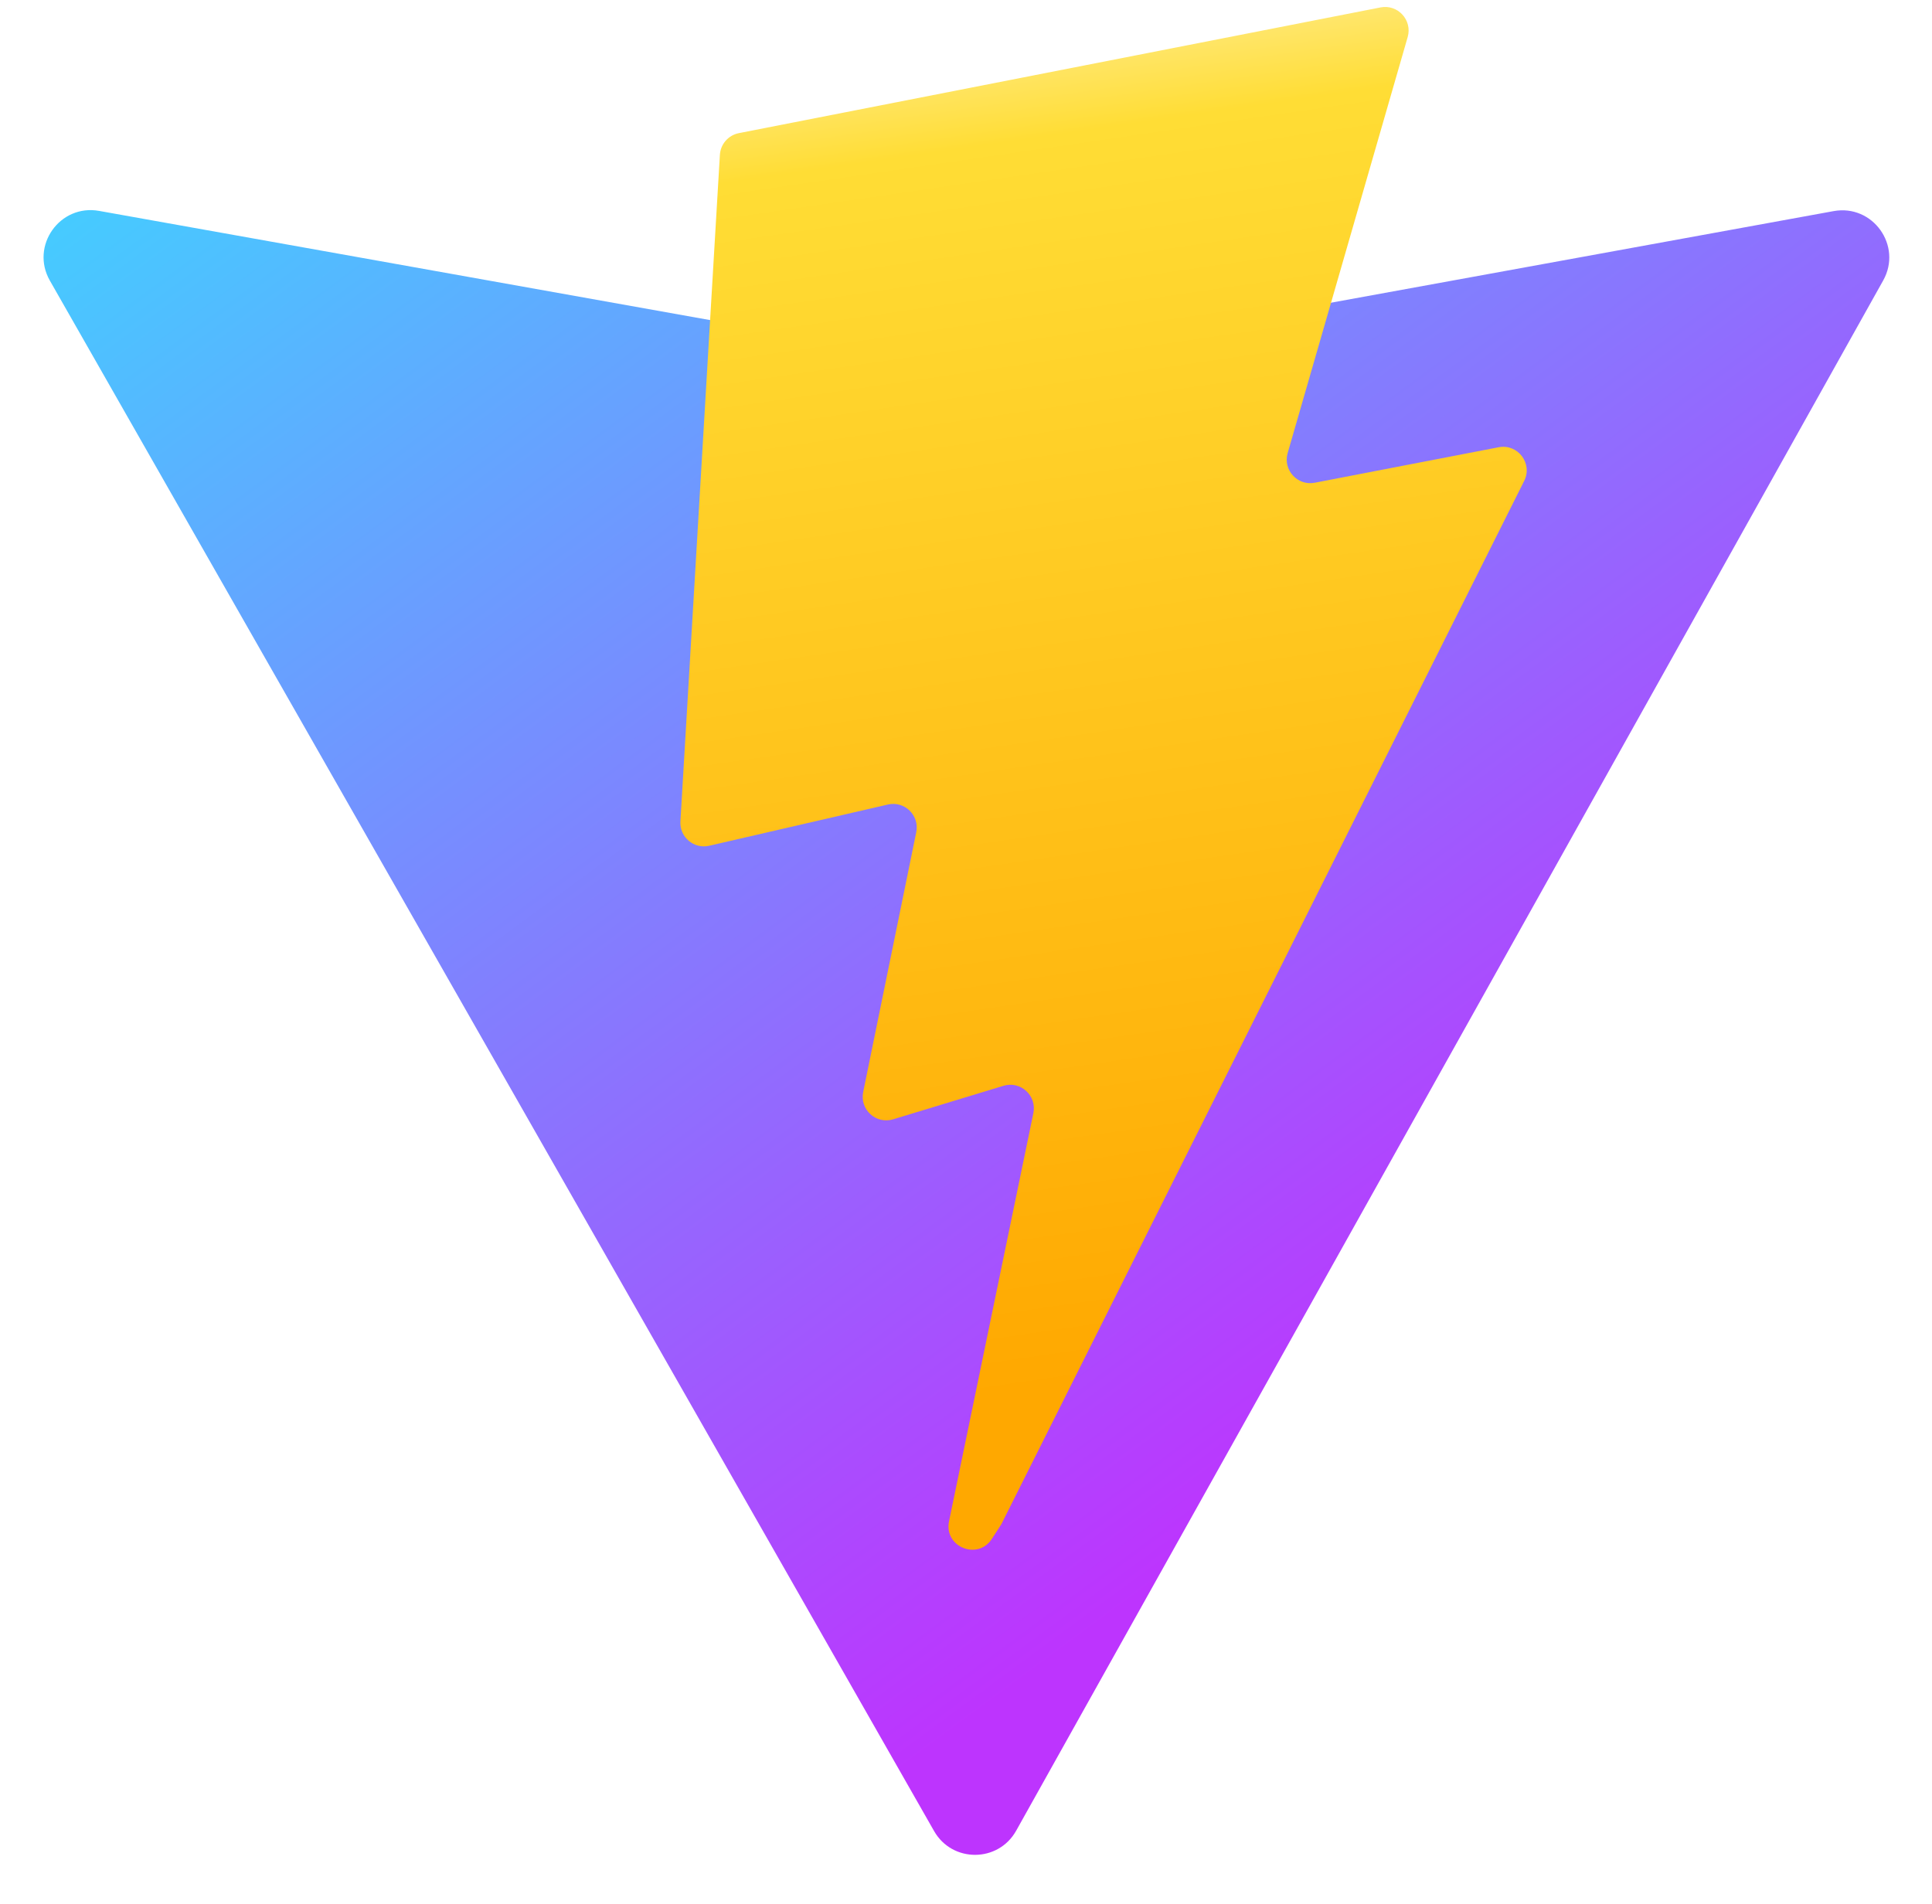
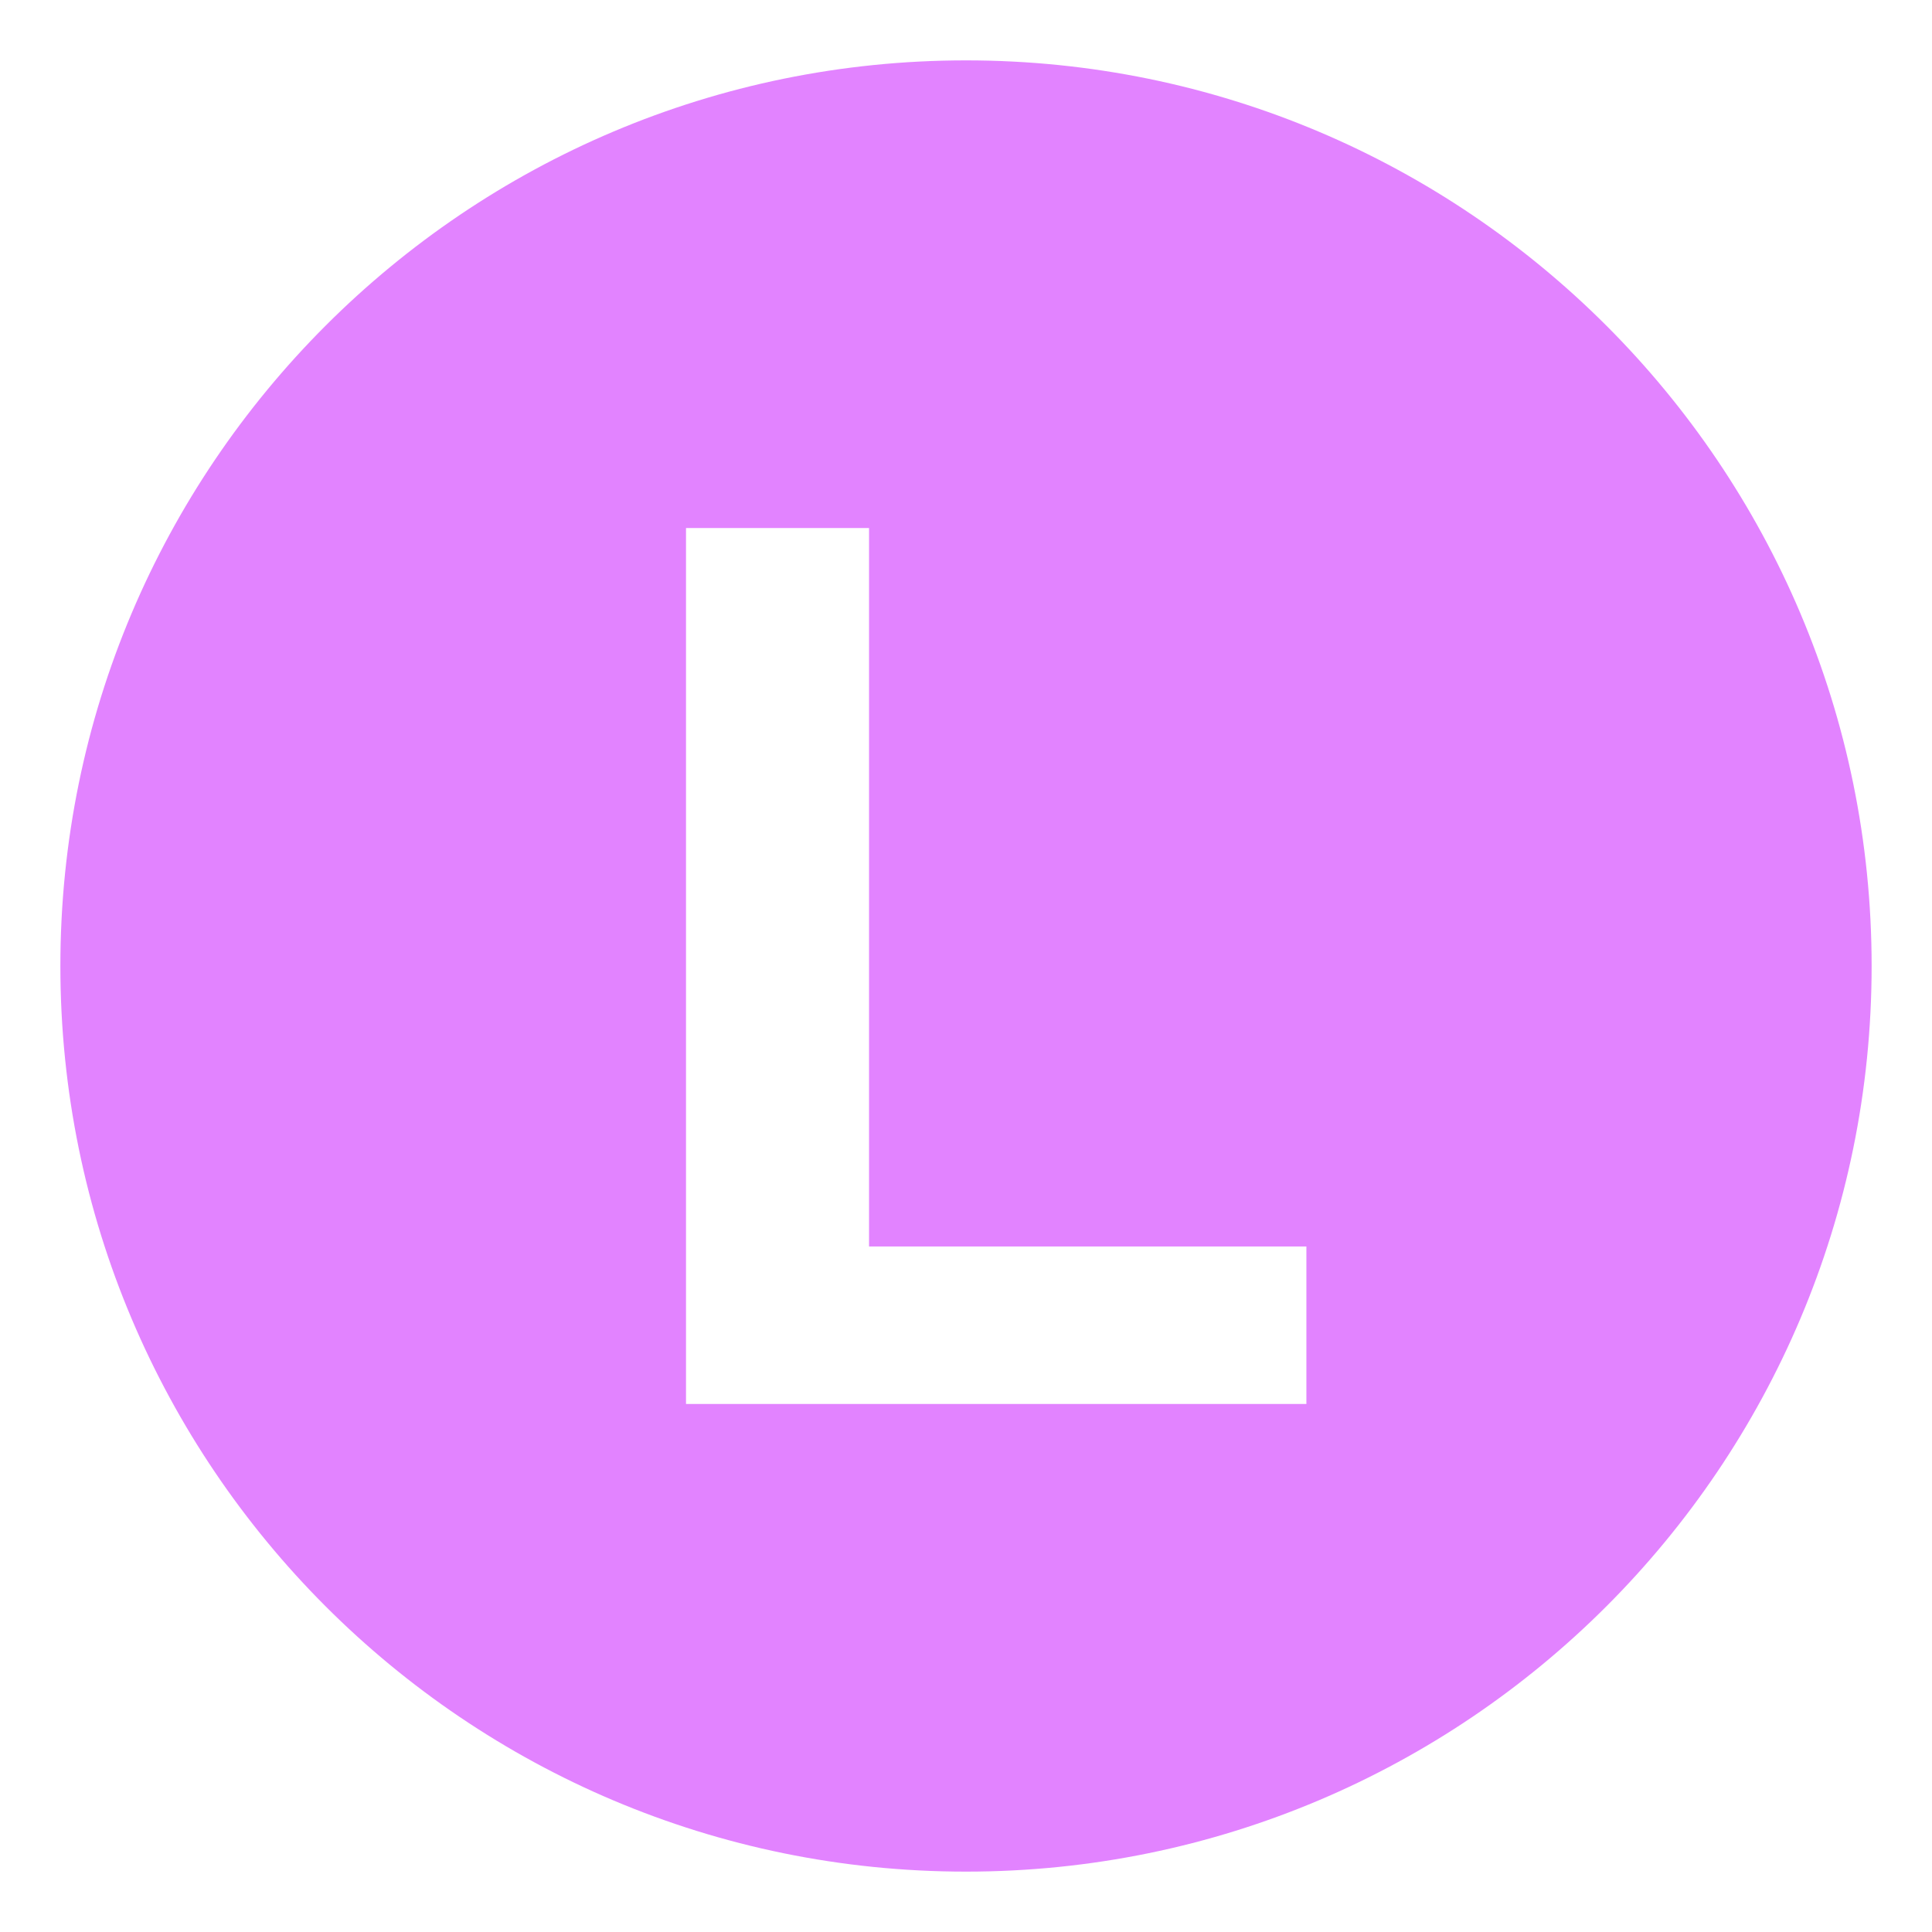
- <svg xmlns="http://www.w3.org/2000/svg" width="410" height="404" viewBox="0 0 410 404" fill="none">
-   <path d="M399.641 59.525L215.643 388.545C211.844 395.338 202.084 395.378 198.228 388.618L10.582 59.556C6.381 52.19 12.68 43.267 21.028 44.759L205.223 77.682C206.398 77.892 207.601 77.89 208.776 77.676L389.119 44.806C397.439 43.289 403.768 52.143 399.641 59.525Z" fill="url(#paint0_linear)" />
-   <path d="M292.965 1.574L156.801 28.255C154.563 28.694 152.906 30.59 152.771 32.866L144.395 174.33C144.198 177.662 147.258 180.248 150.51 179.498L188.42 170.749C191.967 169.931 195.172 173.055 194.443 176.622L183.18 231.775C182.422 235.487 185.907 238.661 189.532 237.56L212.947 230.446C216.577 229.344 220.065 232.527 219.297 236.242L201.398 322.875C200.278 328.294 207.486 331.249 210.492 326.603L212.5 323.5L323.454 102.072C325.312 98.365 322.108 94.137 318.036 94.923L279.014 102.454C275.347 103.161 272.227 99.746 273.262 96.158L298.731 7.867C299.767 4.273 296.636 0.855 292.965 1.574Z" fill="url(#paint1_linear)" />
-   <defs>
-     <linearGradient id="paint0_linear" x1="6" y1="33" x2="235" y2="344" gradientUnits="userSpaceOnUse">
-       <stop stop-color="#41D1FF" />
-       <stop offset="1" stop-color="#BD34FE" />
-     </linearGradient>
-     <linearGradient id="paint1_linear" x1="194.651" y1="8.818" x2="236.076" y2="292.989" gradientUnits="userSpaceOnUse">
-       <stop stop-color="#FFEA83" />
-       <stop offset="0.083" stop-color="#FFDD35" />
-       <stop offset="1" stop-color="#FFA800" />
-     </linearGradient>
-   </defs>
+ <svg xmlns="http://www.w3.org/2000/svg" width="800px" height="800px" viewBox="0 0 64 64" aria-hidden="true" role="img" class="iconify iconify--emojione-monotone" preserveAspectRatio="xMidYMid meet">
+   <path d="M32 2C15.432 2 2 15.432 2 32s13.432 30 30 30s30-13.432 30-30S48.568 2 32 2zm11.275 44.508h-20.55V17.492h6.063v23.799h14.488v5.217z" fill="#E283FF" />
</svg>
